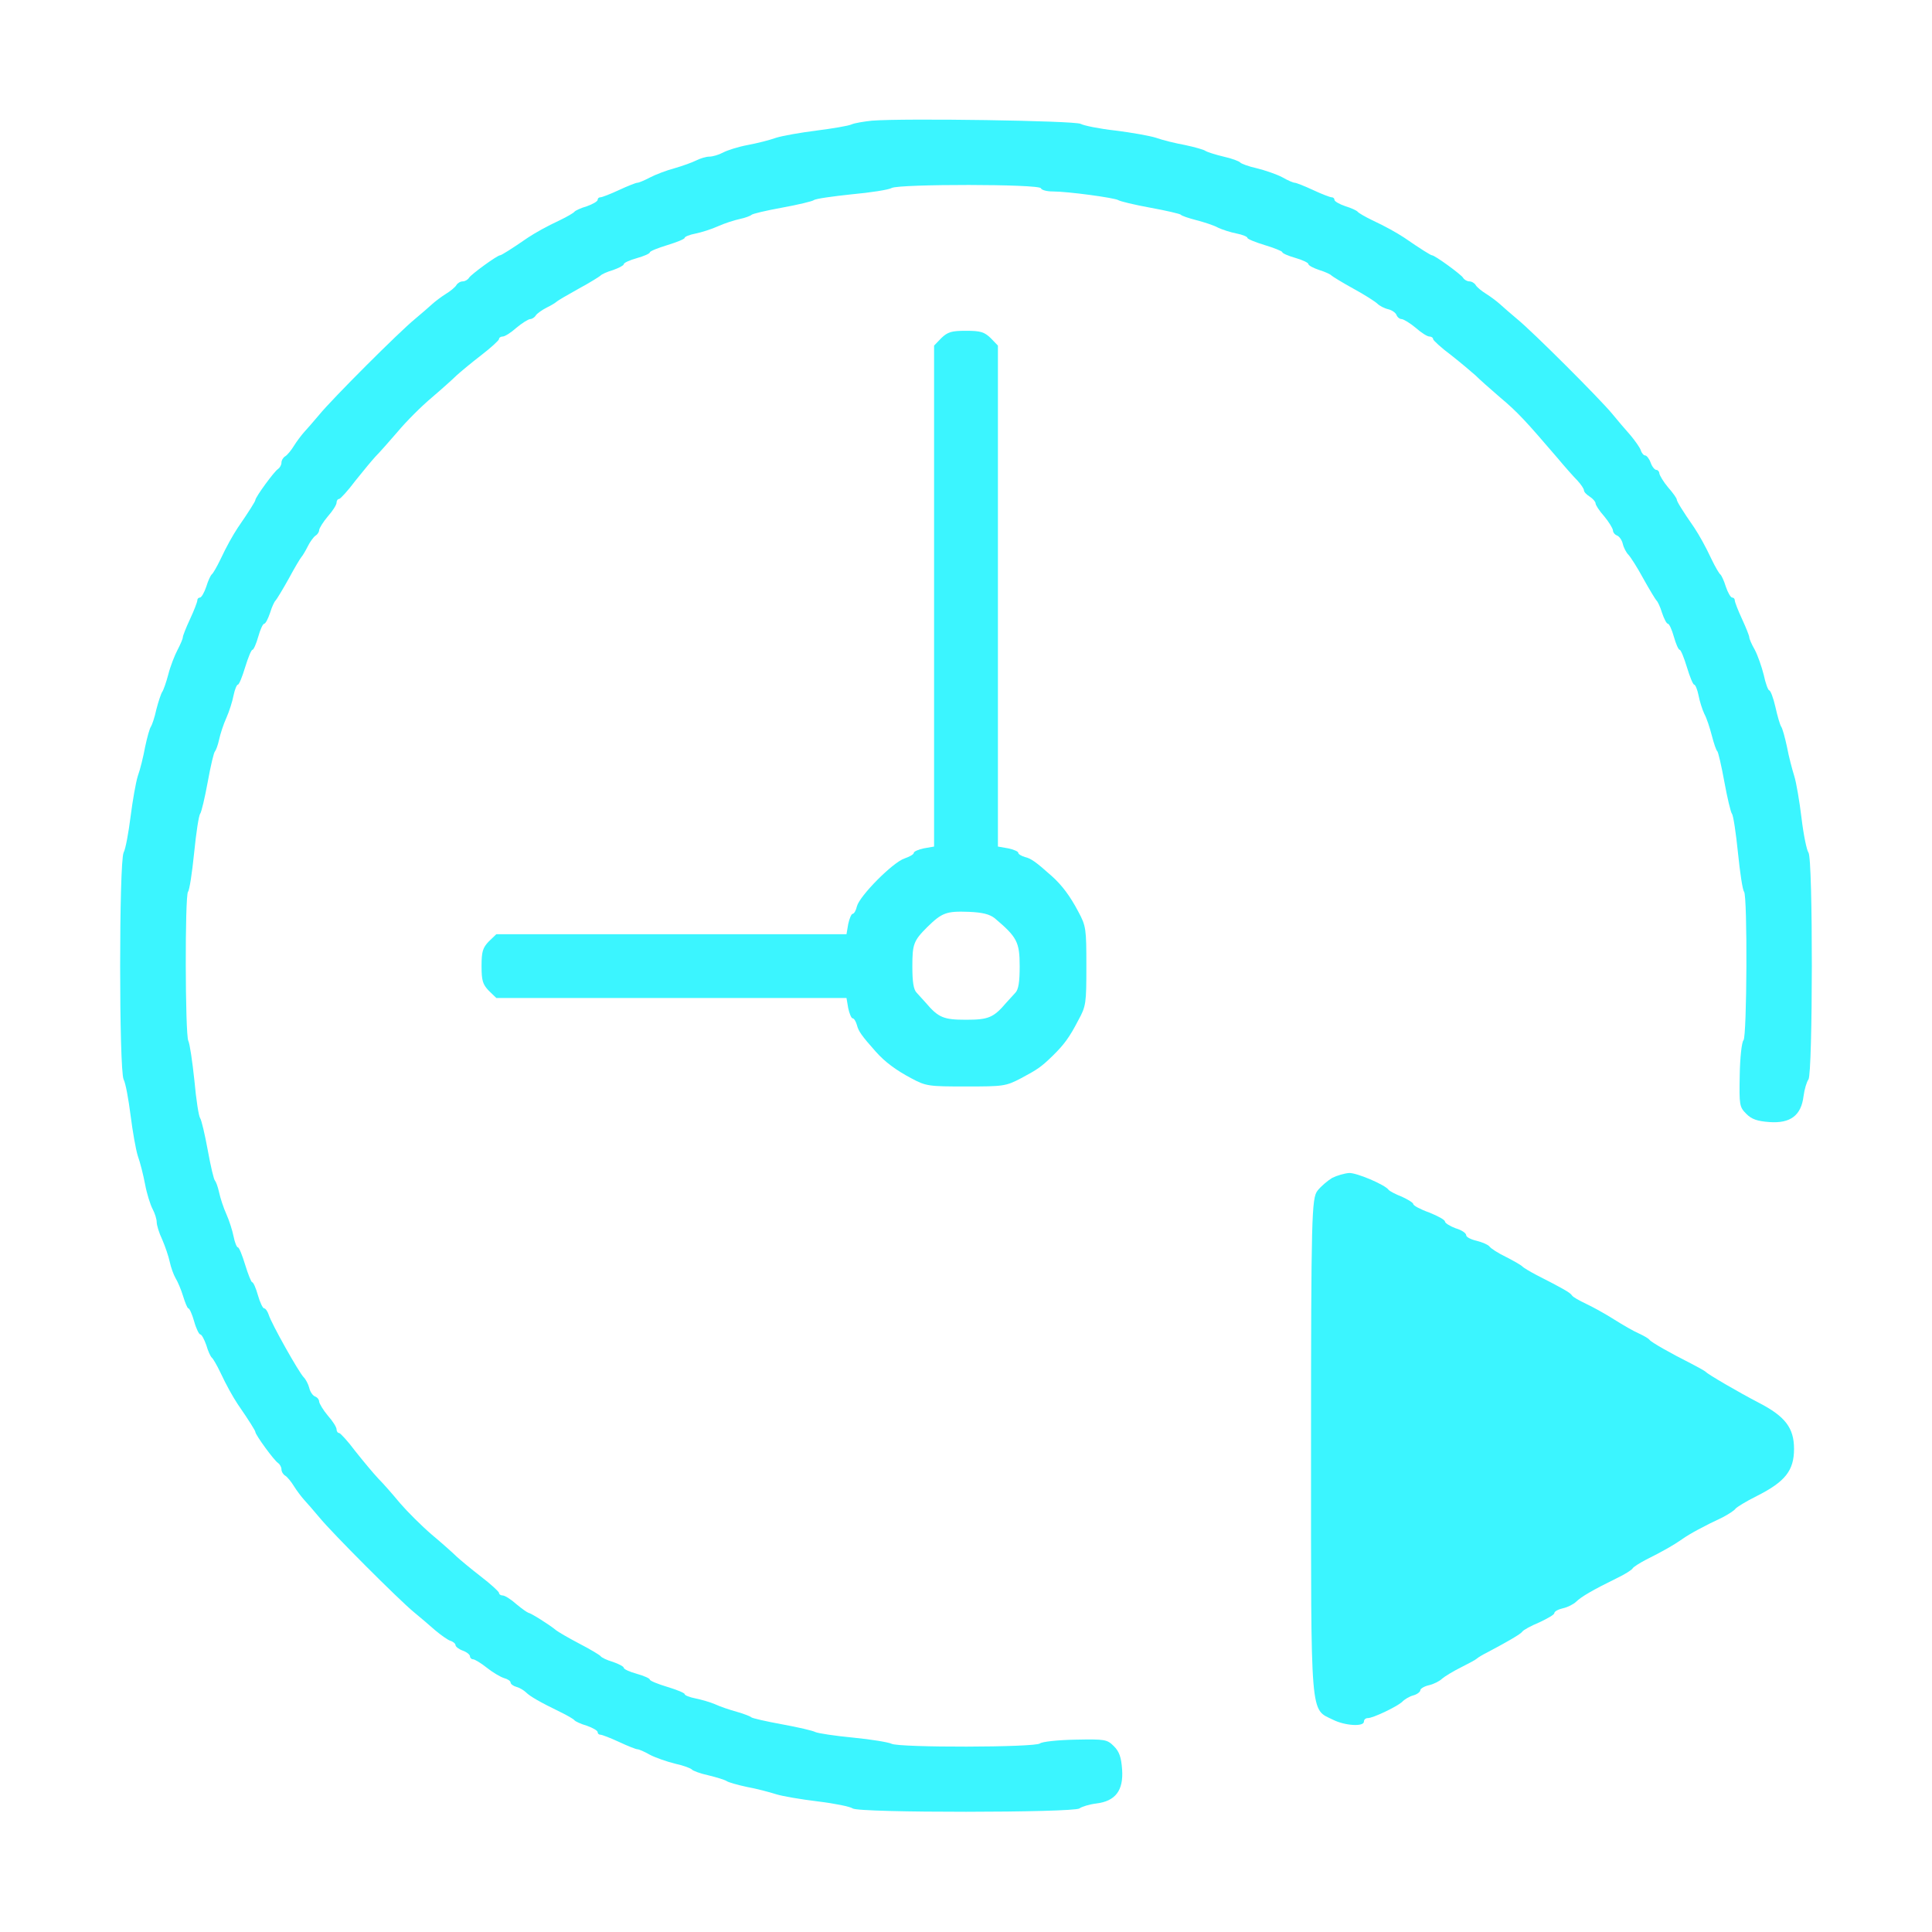
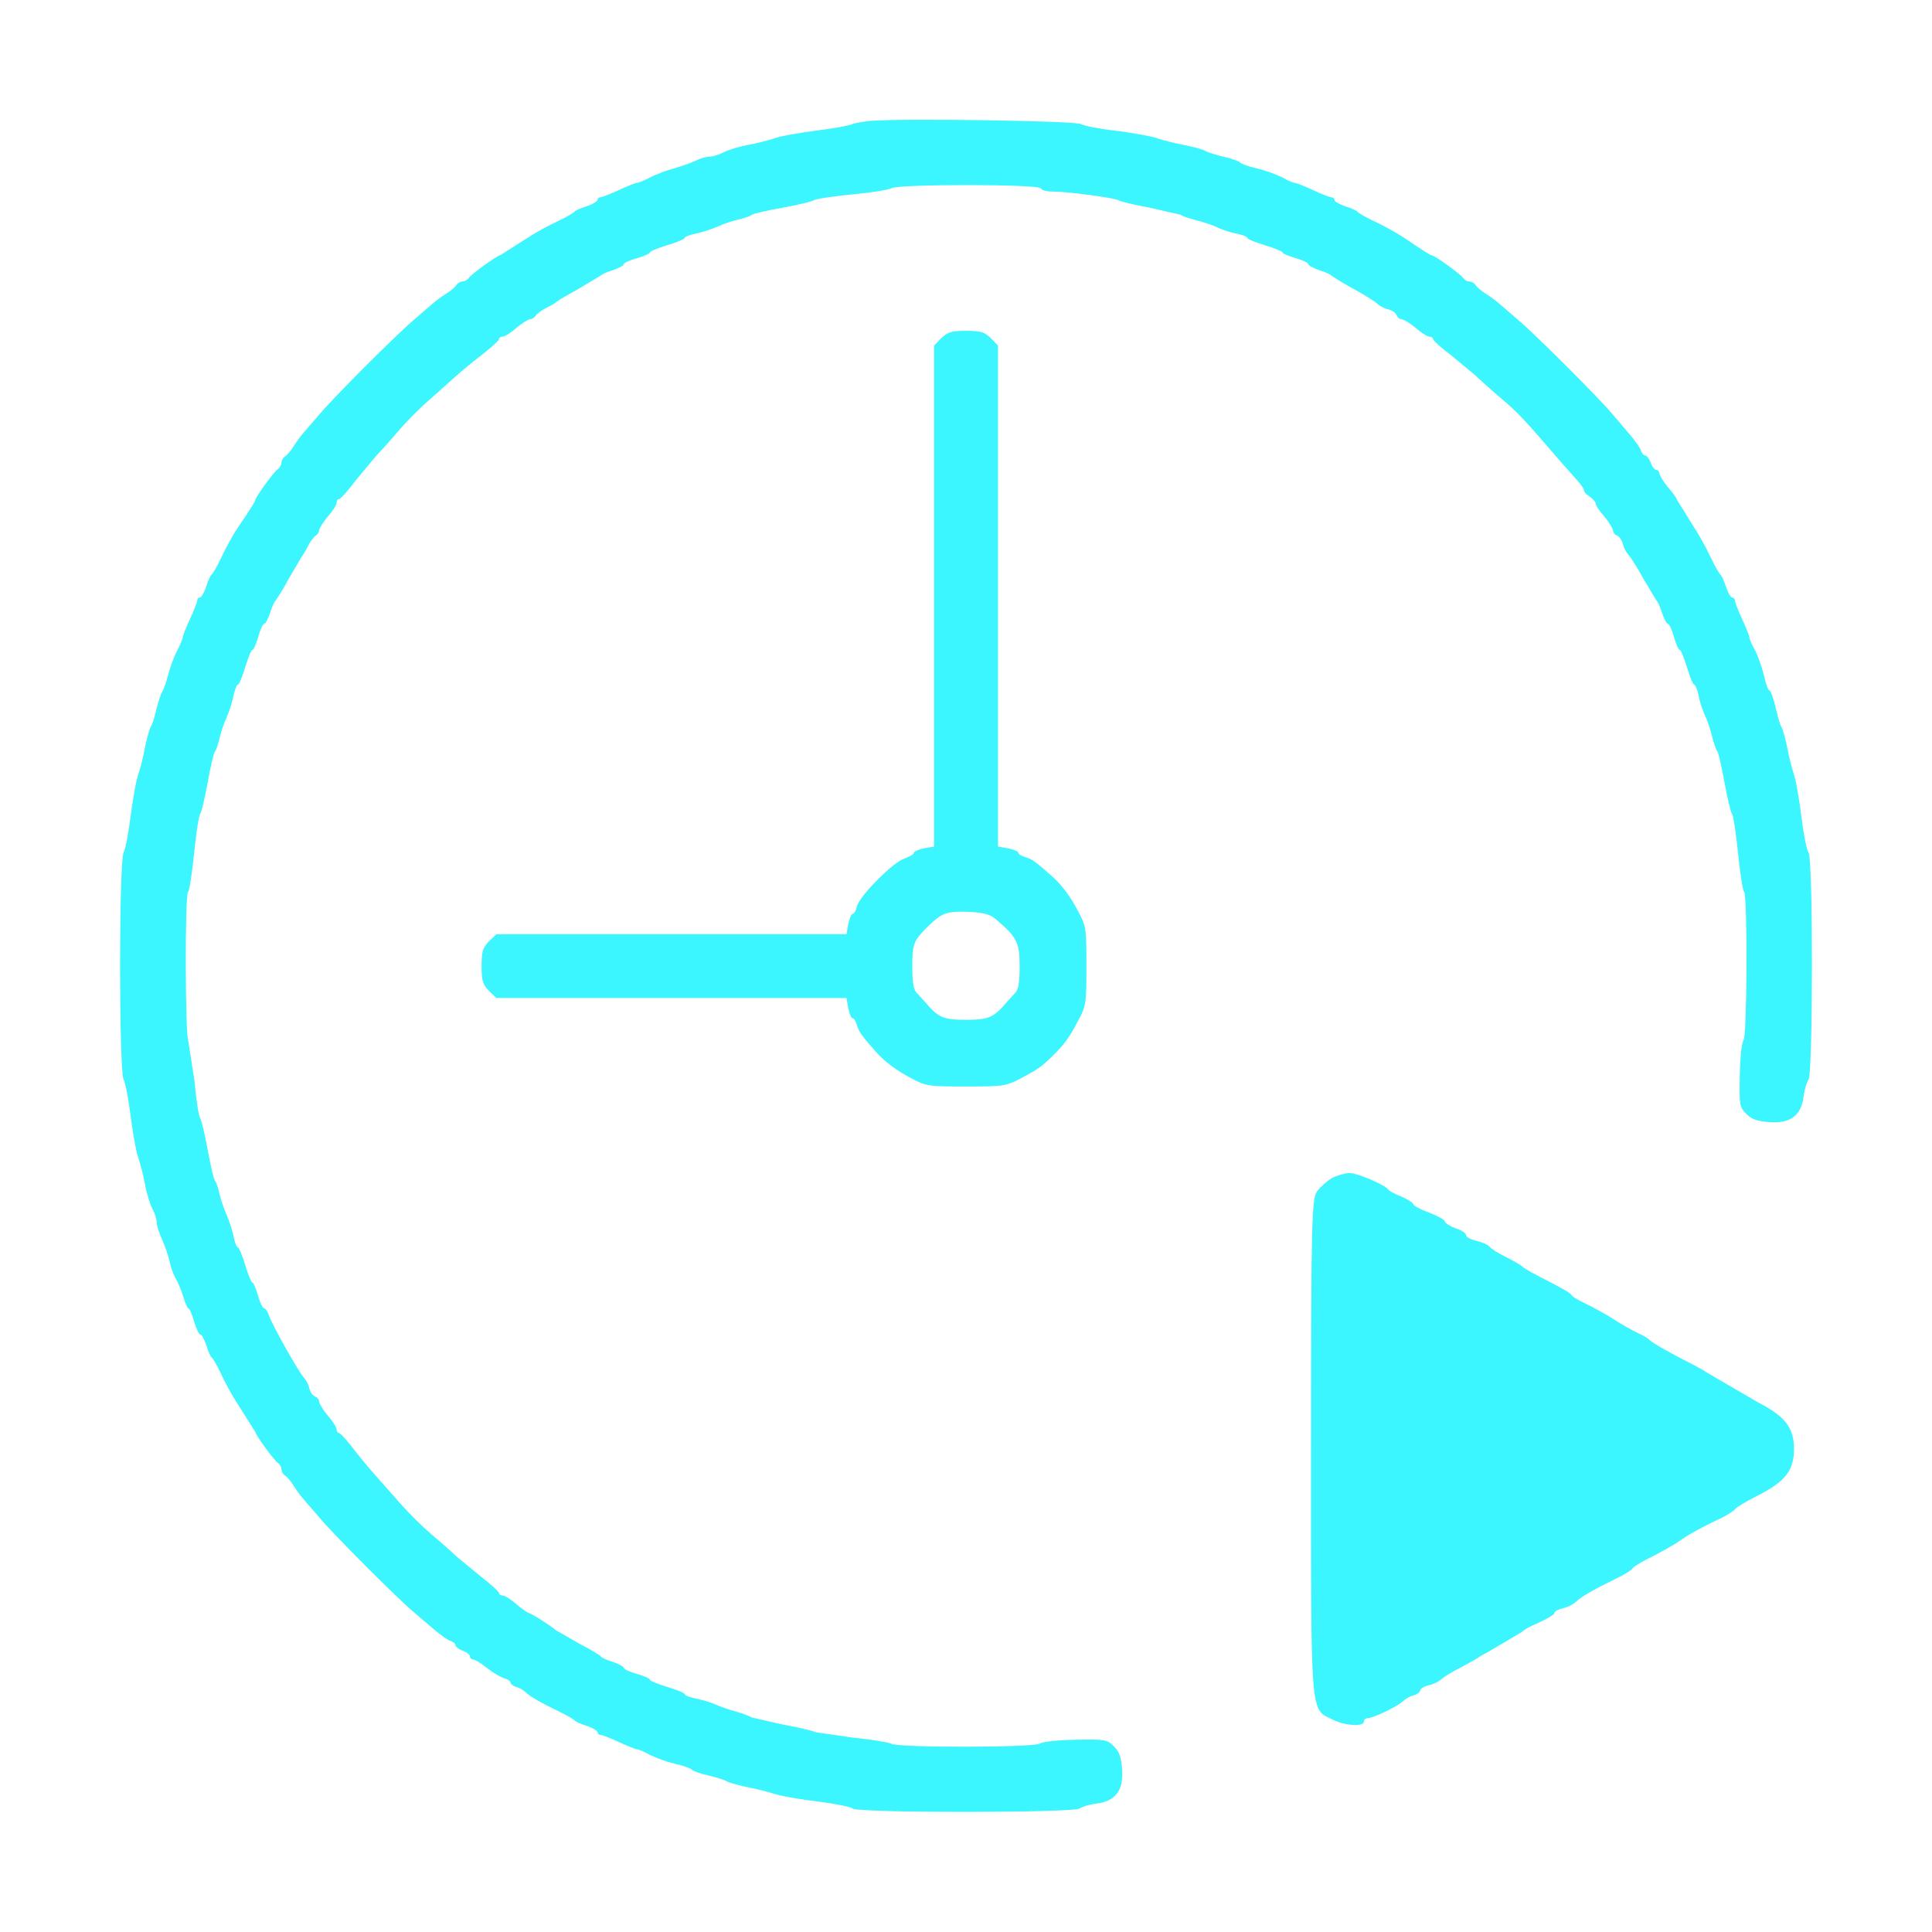
- <svg xmlns="http://www.w3.org/2000/svg" width="56" height="56" viewBox="0 0 56 56" fill="none">
-   <path d="M25.269 3.498C25.042 3.523 24.773 3.565 24.68 3.607C24.587 3.649 24.134 3.725 23.671 3.784C23.209 3.842 22.679 3.935 22.494 3.994C22.309 4.061 21.939 4.154 21.67 4.204C21.401 4.254 21.081 4.355 20.955 4.423C20.829 4.49 20.652 4.54 20.56 4.54C20.467 4.54 20.299 4.591 20.181 4.65C20.064 4.709 19.786 4.809 19.551 4.877C19.324 4.936 18.996 5.062 18.836 5.146C18.676 5.23 18.517 5.297 18.475 5.297C18.433 5.297 18.197 5.39 17.945 5.507C17.693 5.625 17.449 5.718 17.407 5.718C17.356 5.718 17.323 5.751 17.323 5.793C17.323 5.835 17.18 5.919 17.012 5.978C16.835 6.029 16.675 6.104 16.65 6.138C16.625 6.172 16.44 6.281 16.23 6.382C15.834 6.567 15.523 6.743 15.305 6.886C14.817 7.223 14.531 7.399 14.497 7.399C14.413 7.399 13.665 7.946 13.598 8.047C13.564 8.106 13.48 8.156 13.413 8.156C13.345 8.156 13.261 8.206 13.228 8.265C13.194 8.324 13.051 8.442 12.925 8.518C12.79 8.602 12.614 8.736 12.53 8.812C12.446 8.888 12.219 9.089 12.025 9.249C11.563 9.627 9.629 11.561 9.251 12.024C9.091 12.217 8.889 12.444 8.813 12.528C8.738 12.612 8.603 12.789 8.519 12.924C8.443 13.05 8.326 13.193 8.267 13.226C8.208 13.26 8.158 13.344 8.158 13.411C8.158 13.479 8.107 13.563 8.057 13.596C7.947 13.664 7.401 14.412 7.401 14.496C7.401 14.53 7.224 14.815 6.888 15.303C6.745 15.522 6.568 15.833 6.383 16.228C6.282 16.438 6.173 16.623 6.139 16.648C6.106 16.674 6.03 16.834 5.98 17.002C5.921 17.178 5.837 17.321 5.795 17.321C5.753 17.321 5.719 17.355 5.719 17.405C5.719 17.447 5.627 17.691 5.509 17.943C5.391 18.196 5.299 18.431 5.299 18.473C5.299 18.515 5.231 18.675 5.147 18.835C5.063 18.994 4.937 19.314 4.878 19.549C4.819 19.776 4.735 20.012 4.702 20.054C4.668 20.104 4.592 20.331 4.533 20.558C4.483 20.794 4.407 21.012 4.374 21.063C4.34 21.105 4.264 21.374 4.206 21.651C4.155 21.929 4.063 22.307 3.995 22.492C3.936 22.677 3.844 23.207 3.785 23.669C3.726 24.132 3.642 24.603 3.583 24.712C3.449 24.998 3.449 31.002 3.583 31.288C3.642 31.397 3.726 31.868 3.785 32.33C3.844 32.793 3.936 33.322 3.995 33.507C4.063 33.692 4.155 34.062 4.206 34.331C4.256 34.6 4.357 34.92 4.424 35.046C4.491 35.172 4.542 35.34 4.542 35.425C4.542 35.508 4.609 35.736 4.702 35.929C4.786 36.122 4.887 36.417 4.92 36.576C4.954 36.736 5.03 36.946 5.088 37.047C5.147 37.14 5.248 37.375 5.307 37.569C5.366 37.762 5.433 37.922 5.458 37.922C5.492 37.922 5.568 38.09 5.627 38.3C5.685 38.51 5.77 38.678 5.803 38.678C5.845 38.678 5.921 38.822 5.98 38.99C6.03 39.166 6.106 39.326 6.139 39.351C6.173 39.376 6.282 39.561 6.383 39.772C6.568 40.167 6.745 40.478 6.888 40.697C7.224 41.184 7.401 41.47 7.401 41.504C7.401 41.588 7.947 42.336 8.057 42.403C8.107 42.437 8.158 42.521 8.158 42.588C8.158 42.656 8.208 42.74 8.267 42.773C8.326 42.807 8.443 42.95 8.519 43.076C8.603 43.211 8.738 43.387 8.813 43.471C8.889 43.555 9.091 43.782 9.251 43.976C9.621 44.43 11.555 46.364 11.992 46.725C12.177 46.877 12.454 47.112 12.614 47.255C12.774 47.39 12.976 47.533 13.051 47.558C13.135 47.583 13.203 47.642 13.203 47.684C13.203 47.726 13.295 47.802 13.413 47.844C13.53 47.886 13.623 47.961 13.623 48.012C13.623 48.054 13.665 48.096 13.716 48.096C13.758 48.096 13.943 48.205 14.111 48.34C14.279 48.474 14.506 48.609 14.615 48.642C14.716 48.668 14.8 48.727 14.8 48.769C14.8 48.811 14.876 48.87 14.968 48.895C15.061 48.92 15.187 48.996 15.246 49.054C15.364 49.172 15.658 49.34 16.23 49.618C16.44 49.719 16.625 49.828 16.65 49.862C16.675 49.895 16.835 49.971 17.012 50.022C17.18 50.08 17.323 50.164 17.323 50.206C17.323 50.248 17.356 50.282 17.407 50.282C17.449 50.282 17.693 50.375 17.945 50.492C18.197 50.61 18.433 50.703 18.475 50.703C18.517 50.703 18.676 50.77 18.836 50.862C18.996 50.946 19.332 51.064 19.576 51.123C19.812 51.173 20.03 51.258 20.055 51.291C20.081 51.325 20.299 51.409 20.535 51.459C20.779 51.518 21.022 51.594 21.064 51.627C21.115 51.661 21.375 51.737 21.653 51.796C21.93 51.846 22.309 51.947 22.494 52.006C22.679 52.065 23.225 52.157 23.713 52.216C24.201 52.275 24.646 52.367 24.714 52.418C24.882 52.552 31.121 52.544 31.289 52.418C31.356 52.367 31.575 52.3 31.777 52.275C32.332 52.208 32.567 51.897 32.525 51.291C32.5 50.93 32.441 50.77 32.29 50.618C32.088 50.417 32.037 50.408 31.163 50.425C30.667 50.434 30.204 50.484 30.145 50.534C30.011 50.652 26.051 50.66 25.84 50.543C25.756 50.501 25.26 50.417 24.73 50.366C24.201 50.316 23.713 50.24 23.637 50.206C23.562 50.164 23.125 50.063 22.662 49.979C22.2 49.895 21.804 49.803 21.779 49.778C21.754 49.752 21.569 49.677 21.359 49.618C21.148 49.559 20.871 49.467 20.728 49.399C20.593 49.34 20.333 49.265 20.165 49.231C19.988 49.197 19.845 49.139 19.845 49.105C19.845 49.071 19.618 48.979 19.341 48.895C19.063 48.811 18.836 48.718 18.836 48.684C18.836 48.651 18.668 48.575 18.458 48.516C18.248 48.458 18.079 48.382 18.079 48.34C18.079 48.306 17.936 48.23 17.768 48.172C17.592 48.121 17.432 48.045 17.407 48.003C17.381 47.97 17.104 47.802 16.793 47.642C16.473 47.474 16.171 47.297 16.12 47.255C15.944 47.104 15.38 46.751 15.322 46.751C15.288 46.742 15.128 46.633 14.968 46.498C14.809 46.355 14.632 46.246 14.573 46.246C14.514 46.246 14.464 46.212 14.464 46.17C14.464 46.137 14.228 45.918 13.943 45.7C13.648 45.472 13.337 45.212 13.236 45.119C13.135 45.019 12.816 44.733 12.513 44.48C12.219 44.228 11.807 43.816 11.597 43.572C11.395 43.328 11.109 43 10.966 42.858C10.823 42.706 10.529 42.353 10.302 42.067C10.083 41.773 9.864 41.537 9.831 41.537C9.789 41.537 9.755 41.487 9.755 41.428C9.755 41.369 9.646 41.193 9.503 41.033C9.368 40.873 9.259 40.688 9.251 40.629C9.251 40.57 9.2 40.503 9.133 40.478C9.066 40.453 8.99 40.343 8.965 40.234C8.939 40.125 8.864 39.982 8.805 39.923C8.662 39.78 7.863 38.359 7.788 38.107C7.754 38.006 7.695 37.922 7.653 37.922C7.619 37.922 7.535 37.754 7.476 37.543C7.418 37.333 7.342 37.165 7.308 37.165C7.283 37.165 7.191 36.938 7.106 36.66C7.022 36.383 6.93 36.156 6.896 36.156C6.863 36.156 6.804 36.013 6.77 35.837C6.736 35.668 6.644 35.374 6.56 35.189C6.476 35.004 6.383 34.718 6.35 34.558C6.316 34.399 6.257 34.247 6.232 34.222C6.198 34.197 6.106 33.802 6.022 33.339C5.938 32.877 5.837 32.456 5.803 32.414C5.761 32.364 5.685 31.876 5.635 31.321C5.576 30.766 5.5 30.245 5.458 30.169C5.366 29.984 5.357 25.957 5.45 25.847C5.492 25.805 5.568 25.301 5.627 24.721C5.685 24.14 5.761 23.636 5.803 23.585C5.837 23.543 5.938 23.123 6.022 22.66C6.106 22.198 6.198 21.803 6.232 21.778C6.257 21.752 6.316 21.601 6.35 21.441C6.383 21.282 6.476 20.996 6.56 20.811C6.644 20.626 6.736 20.331 6.77 20.155C6.804 19.987 6.863 19.844 6.896 19.844C6.93 19.844 7.022 19.617 7.106 19.339C7.191 19.062 7.283 18.835 7.317 18.835C7.35 18.835 7.426 18.666 7.485 18.456C7.544 18.246 7.619 18.078 7.661 18.078C7.695 18.078 7.771 17.935 7.83 17.758C7.88 17.59 7.956 17.43 7.989 17.405C8.015 17.38 8.191 17.094 8.368 16.775C8.544 16.447 8.712 16.169 8.738 16.144C8.763 16.119 8.847 15.984 8.914 15.85C8.982 15.707 9.091 15.564 9.141 15.53C9.2 15.496 9.251 15.421 9.251 15.362C9.259 15.303 9.368 15.127 9.503 14.967C9.646 14.807 9.755 14.63 9.755 14.572C9.755 14.513 9.789 14.462 9.831 14.462C9.864 14.462 10.083 14.227 10.302 13.933C10.529 13.647 10.789 13.336 10.882 13.235C10.983 13.134 11.269 12.814 11.521 12.52C11.773 12.217 12.219 11.772 12.521 11.519C12.816 11.267 13.135 10.981 13.236 10.88C13.337 10.788 13.648 10.527 13.943 10.3C14.228 10.082 14.464 9.863 14.464 9.829C14.464 9.787 14.514 9.754 14.573 9.754C14.632 9.754 14.809 9.644 14.968 9.501C15.128 9.367 15.305 9.257 15.364 9.249C15.422 9.249 15.498 9.199 15.532 9.14C15.565 9.089 15.717 8.98 15.851 8.913C15.994 8.845 16.12 8.761 16.145 8.736C16.171 8.711 16.457 8.543 16.776 8.366C17.104 8.19 17.381 8.013 17.407 7.988C17.432 7.954 17.592 7.879 17.768 7.828C17.936 7.769 18.079 7.694 18.079 7.66C18.079 7.618 18.248 7.542 18.458 7.483C18.668 7.424 18.836 7.349 18.836 7.315C18.836 7.282 19.063 7.189 19.341 7.105C19.618 7.021 19.845 6.928 19.845 6.895C19.845 6.861 19.988 6.802 20.165 6.769C20.333 6.735 20.627 6.642 20.812 6.558C20.997 6.474 21.283 6.382 21.443 6.348C21.602 6.315 21.754 6.256 21.779 6.23C21.804 6.197 22.2 6.104 22.662 6.02C23.125 5.936 23.545 5.835 23.587 5.802C23.637 5.76 24.125 5.692 24.68 5.633C25.235 5.583 25.765 5.499 25.849 5.448C26.076 5.331 30.129 5.331 30.171 5.457C30.188 5.507 30.339 5.549 30.507 5.549C30.953 5.549 32.315 5.734 32.416 5.802C32.466 5.835 32.878 5.936 33.341 6.02C33.803 6.104 34.198 6.197 34.224 6.222C34.249 6.256 34.451 6.323 34.678 6.382C34.905 6.441 35.191 6.533 35.308 6.6C35.434 6.659 35.67 6.735 35.846 6.769C36.015 6.802 36.157 6.861 36.157 6.895C36.157 6.928 36.385 7.021 36.662 7.105C36.94 7.189 37.166 7.282 37.166 7.307C37.166 7.34 37.335 7.416 37.545 7.475C37.755 7.534 37.923 7.618 37.923 7.651C37.923 7.694 38.066 7.769 38.243 7.828C38.411 7.879 38.571 7.954 38.596 7.988C38.621 8.013 38.907 8.19 39.227 8.366C39.554 8.543 39.866 8.745 39.925 8.803C39.983 8.862 40.126 8.938 40.236 8.963C40.345 8.988 40.454 9.064 40.479 9.131C40.505 9.199 40.572 9.249 40.631 9.249C40.69 9.257 40.875 9.367 41.034 9.501C41.194 9.644 41.371 9.754 41.43 9.754C41.488 9.754 41.539 9.787 41.539 9.829C41.539 9.863 41.774 10.082 42.069 10.3C42.355 10.527 42.666 10.788 42.767 10.88C42.867 10.981 43.187 11.267 43.481 11.519C43.994 11.948 44.23 12.209 45.146 13.277C45.356 13.529 45.617 13.823 45.726 13.933C45.827 14.042 45.911 14.168 45.911 14.21C45.911 14.261 45.987 14.336 46.079 14.395C46.172 14.454 46.248 14.546 46.248 14.588C46.248 14.639 46.357 14.807 46.5 14.967C46.634 15.127 46.744 15.312 46.752 15.37C46.752 15.429 46.803 15.496 46.87 15.522C46.937 15.547 47.013 15.656 47.038 15.766C47.063 15.875 47.139 16.018 47.198 16.077C47.257 16.136 47.458 16.447 47.635 16.775C47.812 17.094 47.988 17.38 48.013 17.405C48.047 17.43 48.123 17.59 48.173 17.758C48.232 17.935 48.308 18.078 48.341 18.078C48.383 18.078 48.459 18.246 48.518 18.456C48.577 18.666 48.652 18.835 48.686 18.835C48.72 18.835 48.812 19.062 48.896 19.339C48.98 19.617 49.073 19.844 49.106 19.844C49.14 19.844 49.199 19.987 49.233 20.155C49.266 20.331 49.342 20.567 49.401 20.693C49.468 20.811 49.56 21.096 49.619 21.324C49.678 21.551 49.745 21.752 49.779 21.778C49.804 21.803 49.897 22.198 49.981 22.66C50.065 23.123 50.166 23.543 50.2 23.585C50.242 23.636 50.317 24.14 50.376 24.721C50.435 25.301 50.511 25.805 50.553 25.847C50.654 25.973 50.637 30.052 50.536 30.152C50.485 30.203 50.435 30.657 50.427 31.161C50.41 32.036 50.418 32.086 50.62 32.288C50.771 32.44 50.931 32.498 51.293 32.524C51.898 32.566 52.209 32.33 52.276 31.775C52.302 31.573 52.369 31.355 52.419 31.288C52.545 31.119 52.554 24.88 52.419 24.712C52.369 24.645 52.276 24.199 52.218 23.712C52.159 23.224 52.066 22.677 52.007 22.492C51.949 22.307 51.848 21.929 51.797 21.651C51.738 21.374 51.663 21.105 51.629 21.063C51.595 21.012 51.52 20.76 51.461 20.491C51.402 20.23 51.318 20.012 51.284 20.012C51.251 20.012 51.175 19.81 51.124 19.566C51.066 19.331 50.948 18.994 50.864 18.835C50.771 18.675 50.704 18.515 50.704 18.473C50.704 18.431 50.611 18.196 50.494 17.943C50.376 17.691 50.284 17.447 50.284 17.405C50.284 17.355 50.25 17.321 50.208 17.321C50.166 17.321 50.082 17.178 50.023 17.002C49.972 16.834 49.897 16.674 49.863 16.648C49.83 16.623 49.72 16.438 49.619 16.228C49.434 15.833 49.258 15.522 49.115 15.303C48.753 14.782 48.602 14.53 48.602 14.479C48.602 14.445 48.493 14.286 48.35 14.126C48.215 13.966 48.106 13.781 48.097 13.722C48.097 13.672 48.055 13.621 48.013 13.621C47.963 13.621 47.887 13.529 47.845 13.411C47.803 13.293 47.727 13.201 47.685 13.201C47.643 13.201 47.584 13.134 47.559 13.05C47.534 12.974 47.391 12.772 47.257 12.612C47.114 12.453 46.878 12.175 46.727 11.99C46.365 11.553 44.431 9.619 43.977 9.249C43.784 9.089 43.557 8.888 43.473 8.812C43.389 8.736 43.212 8.602 43.078 8.518C42.952 8.442 42.809 8.324 42.775 8.265C42.741 8.206 42.657 8.156 42.59 8.156C42.523 8.156 42.439 8.106 42.405 8.047C42.338 7.946 41.589 7.399 41.505 7.399C41.472 7.399 41.186 7.223 40.698 6.886C40.479 6.743 40.168 6.567 39.773 6.382C39.563 6.281 39.378 6.172 39.353 6.138C39.328 6.104 39.168 6.029 38.999 5.978C38.823 5.919 38.68 5.835 38.68 5.793C38.68 5.751 38.646 5.718 38.596 5.718C38.554 5.718 38.31 5.625 38.058 5.507C37.806 5.39 37.57 5.297 37.528 5.297C37.486 5.297 37.326 5.23 37.166 5.137C37.007 5.053 36.67 4.936 36.427 4.877C36.191 4.826 35.972 4.742 35.947 4.709C35.922 4.675 35.703 4.591 35.468 4.54C35.224 4.482 34.989 4.406 34.938 4.372C34.896 4.339 34.627 4.263 34.35 4.204C34.072 4.154 33.694 4.061 33.509 3.994C33.324 3.935 32.794 3.842 32.332 3.784C31.869 3.733 31.415 3.641 31.323 3.59C31.154 3.498 26.219 3.422 25.269 3.498Z" fill="#3BF5FF" />
-   <path d="M27.285 9.799L27.075 10.017V17.274V24.538L26.781 24.589C26.621 24.622 26.486 24.681 26.486 24.723C26.486 24.765 26.36 24.833 26.218 24.883C25.881 24.992 24.914 25.968 24.838 26.271C24.813 26.388 24.754 26.489 24.712 26.489C24.679 26.489 24.62 26.624 24.586 26.784L24.536 27.078H19.457H14.387L14.168 27.288C13.992 27.473 13.958 27.582 13.958 28.003C13.958 28.423 13.992 28.532 14.168 28.717L14.387 28.928H19.457H24.536L24.586 29.222C24.62 29.382 24.679 29.516 24.712 29.516C24.754 29.516 24.805 29.6 24.838 29.71C24.881 29.886 24.973 30.021 25.385 30.483C25.654 30.786 25.974 31.021 26.419 31.257C26.84 31.484 26.924 31.492 28 31.492C29.085 31.492 29.152 31.484 29.589 31.257C30.077 30.996 30.178 30.929 30.514 30.601C30.842 30.281 31.002 30.063 31.254 29.575C31.481 29.163 31.489 29.079 31.489 28.003C31.489 26.926 31.481 26.842 31.254 26.422C31.019 25.976 30.783 25.657 30.48 25.388C30.018 24.976 29.884 24.883 29.707 24.841C29.598 24.808 29.514 24.757 29.514 24.715C29.514 24.681 29.379 24.622 29.219 24.589L28.925 24.538V17.274V10.017L28.715 9.799C28.53 9.622 28.421 9.588 28 9.588C27.58 9.588 27.47 9.622 27.285 9.799ZM28.832 26.615C29.48 27.162 29.556 27.305 29.556 28.011C29.556 28.457 29.522 28.684 29.43 28.776C29.362 28.852 29.244 28.978 29.169 29.062C28.799 29.499 28.648 29.558 28 29.558C27.353 29.558 27.201 29.499 26.831 29.062C26.756 28.978 26.638 28.852 26.571 28.776C26.478 28.684 26.445 28.457 26.445 28.011C26.445 27.372 26.478 27.271 26.873 26.876C27.302 26.456 27.428 26.405 28.084 26.43C28.479 26.447 28.681 26.498 28.832 26.615Z" fill="#3BF5FF" />
-   <path d="M38.614 34.142C38.481 34.223 38.287 34.385 38.185 34.517C38.022 34.74 38.001 35.216 38.001 41.976C38.001 49.942 37.971 49.517 38.645 49.851C38.992 50.023 39.534 50.054 39.534 49.902C39.534 49.841 39.585 49.8 39.646 49.8C39.8 49.8 40.474 49.476 40.638 49.334C40.699 49.263 40.852 49.172 40.965 49.142C41.077 49.111 41.169 49.04 41.169 48.99C41.169 48.949 41.281 48.878 41.414 48.848C41.557 48.817 41.731 48.726 41.803 48.655C41.874 48.594 42.119 48.442 42.344 48.331C42.569 48.219 42.773 48.108 42.804 48.078C42.835 48.047 42.968 47.966 43.111 47.895C43.703 47.581 44.071 47.368 44.122 47.297C44.153 47.246 44.378 47.125 44.623 47.023C44.858 46.912 45.052 46.801 45.052 46.76C45.052 46.709 45.165 46.648 45.297 46.618C45.441 46.588 45.614 46.496 45.686 46.426C45.829 46.284 46.176 46.081 46.861 45.746C47.096 45.635 47.3 45.503 47.321 45.463C47.341 45.422 47.515 45.311 47.709 45.209C48.2 44.966 48.547 44.764 48.762 44.611C48.956 44.469 49.426 44.216 49.927 43.983C50.1 43.892 50.274 43.78 50.305 43.73C50.335 43.689 50.611 43.517 50.918 43.365C51.745 42.949 52.001 42.625 52.001 41.997C52.001 41.389 51.745 41.054 50.979 40.659C50.376 40.345 49.508 39.838 49.446 39.767C49.416 39.737 49.232 39.635 49.038 39.534C48.414 39.22 47.862 38.906 47.811 38.835C47.781 38.794 47.638 38.713 47.505 38.652C47.362 38.591 47.045 38.409 46.789 38.247C46.534 38.085 46.166 37.882 45.972 37.791C45.778 37.699 45.594 37.598 45.563 37.547C45.512 37.466 45.297 37.345 44.541 36.96C44.347 36.858 44.163 36.747 44.133 36.716C44.102 36.676 43.887 36.554 43.652 36.433C43.417 36.321 43.203 36.179 43.172 36.129C43.131 36.078 42.968 36.007 42.804 35.966C42.63 35.926 42.498 35.855 42.498 35.804C42.498 35.743 42.365 35.652 42.191 35.602C42.027 35.541 41.884 35.45 41.884 35.409C41.884 35.358 41.68 35.247 41.425 35.145C41.169 35.054 40.965 34.943 40.965 34.902C40.965 34.862 40.811 34.77 40.638 34.689C40.454 34.618 40.28 34.527 40.249 34.487C40.137 34.335 39.319 33.99 39.105 34C38.972 34.01 38.757 34.071 38.614 34.142Z" fill="#3BF5FF" />
+ <svg xmlns="http://www.w3.org/2000/svg" width="56" height="56" fill="#3bf5ff">
+   <path d="M25.269 3.498c-.227.025-.496.067-.589.109s-.546.118-1.009.177-.992.151-1.177.21c-.185.067-.555.16-.824.21s-.589.151-.715.219-.303.118-.395.118a1.04 1.04 0 0 0-.378.109c-.117.059-.395.16-.631.227-.227.059-.555.185-.715.269s-.32.151-.362.151-.277.092-.53.21-.496.21-.538.21c-.05 0-.084.034-.084.076s-.143.126-.311.185c-.177.05-.336.126-.362.16s-.21.143-.42.244c-.395.185-.706.362-.925.505l-.807.513c-.084 0-.832.547-.9.647a.24.24 0 0 1-.185.109.24.24 0 0 0-.185.109c-.034.059-.177.177-.303.252-.135.084-.311.219-.395.294l-.505.437c-.462.378-2.396 2.312-2.775 2.775l-.437.505c-.076.084-.21.261-.294.395-.076.126-.193.269-.252.303a.24.24 0 0 0-.109.185c0 .067-.05.151-.101.185-.109.067-.656.816-.656.9 0 .034-.177.319-.513.807-.143.219-.32.53-.505.925-.101.21-.21.395-.244.42s-.109.185-.16.353c-.059.177-.143.32-.185.32s-.076.034-.076.084c0 .042-.092.286-.21.538s-.21.488-.21.53-.067.202-.151.362a3.86 3.86 0 0 0-.269.715c-.059.227-.143.462-.177.505-.034.05-.109.277-.168.505-.05.235-.126.454-.16.505-.034.042-.109.311-.168.589a6.43 6.43 0 0 1-.21.841c-.059.185-.151.715-.21 1.177s-.143.933-.202 1.043c-.135.286-.135 6.29 0 6.575.059.109.143.58.202 1.043s.151.992.21 1.177a6.48 6.48 0 0 1 .21.824c.05.269.151.589.219.715s.118.294.118.378.067.311.16.505a4.2 4.2 0 0 1 .219.647 1.92 1.92 0 0 0 .168.471c.059.093.16.328.219.521s.126.353.151.353c.034 0 .109.168.168.378s.143.378.177.378c.042 0 .118.143.177.311.05.177.126.336.16.362s.143.21.244.42a7.65 7.65 0 0 0 .505.925l.513.807c0 .084.547.832.656.9a.26.26 0 0 1 .101.185.24.24 0 0 0 .109.185c.059.034.177.177.252.303.084.135.219.311.294.395l.437.505c.37.454 2.304 2.388 2.741 2.75l.622.53c.16.135.361.278.437.303.084.025.151.084.151.126s.092.118.21.16.21.118.21.168c0 .042.042.084.093.084.042 0 .227.109.395.244s.395.269.505.303c.101.025.185.084.185.126s.076.101.168.126.219.101.277.16c.118.118.412.286.984.563.21.101.395.21.42.244s.185.109.362.16c.168.059.311.143.311.185s.034.076.084.076c.042 0 .286.093.538.21s.488.21.53.21.202.067.362.16a3.96 3.96 0 0 0 .74.261c.235.05.454.135.479.168s.244.118.479.168c.244.059.488.135.53.168.05.034.311.109.589.168a8.17 8.17 0 0 1 .841.21c.185.059.732.151 1.219.21s.933.151 1.001.202c.168.134 6.407.126 6.575 0 .067-.05.286-.118.488-.143.555-.067.79-.378.748-.984-.025-.361-.084-.521-.236-.673-.202-.202-.252-.21-1.127-.193-.496.008-.959.059-1.017.109-.135.118-4.095.126-4.305.008-.084-.042-.58-.126-1.11-.177l-1.093-.16c-.076-.042-.513-.143-.975-.227l-.883-.202c-.025-.025-.21-.101-.42-.16s-.488-.151-.631-.219c-.135-.059-.395-.135-.563-.168-.177-.034-.32-.093-.32-.126s-.227-.126-.505-.21-.504-.176-.504-.21-.168-.109-.378-.168-.378-.135-.378-.177c0-.034-.143-.109-.311-.168-.177-.05-.336-.126-.362-.168-.025-.034-.303-.202-.614-.361l-.673-.387c-.177-.151-.74-.505-.799-.505-.034-.008-.193-.118-.353-.252-.16-.143-.336-.252-.395-.252s-.109-.034-.109-.076c0-.034-.235-.252-.521-.471l-.706-.58c-.101-.101-.42-.387-.723-.639a10.42 10.42 0 0 1-.917-.908l-.631-.715a15.89 15.89 0 0 1-.664-.79c-.219-.294-.437-.53-.471-.53-.042 0-.076-.05-.076-.109s-.109-.236-.252-.395c-.135-.16-.244-.345-.252-.404 0-.059-.05-.126-.118-.151s-.143-.134-.168-.244a.77.77 0 0 0-.16-.311c-.143-.143-.942-1.564-1.017-1.816-.034-.101-.093-.185-.135-.185-.034 0-.118-.168-.177-.378s-.135-.378-.168-.378c-.025 0-.118-.227-.202-.505s-.177-.505-.21-.505-.092-.143-.126-.319c-.034-.168-.126-.462-.21-.648a3.67 3.67 0 0 1-.21-.631c-.033-.16-.092-.311-.118-.336-.034-.025-.126-.42-.21-.883s-.185-.883-.219-.925c-.042-.05-.118-.538-.168-1.093l-.177-1.152c-.092-.185-.101-4.213-.008-4.322.042-.042.118-.547.177-1.127s.135-1.085.177-1.135c.034-.042.135-.462.219-.925s.177-.858.21-.883c.025-.025.084-.177.118-.336a3.76 3.76 0 0 1 .21-.631 3.48 3.48 0 0 0 .21-.656c.034-.168.092-.311.126-.311s.126-.227.21-.504.177-.505.21-.505.109-.168.168-.378.135-.378.177-.378c.034 0 .109-.143.168-.319.05-.168.126-.328.16-.353a7.25 7.25 0 0 0 .378-.631l.37-.631a1.9 1.9 0 0 0 .177-.294c.067-.143.177-.286.227-.319.059-.034.109-.109.109-.168.008-.059.118-.235.252-.395.143-.16.252-.336.252-.395s.034-.109.076-.109c.034 0 .252-.235.471-.53l.58-.698a18.46 18.46 0 0 0 .639-.715 9.36 9.36 0 0 1 1.001-1.001l.715-.639c.101-.092.412-.353.706-.58.286-.219.521-.437.521-.471 0-.042.05-.076.109-.076s.235-.109.395-.252c.16-.135.336-.244.395-.252.059 0 .134-.05.168-.109.034-.05.185-.16.319-.227.143-.067.269-.151.294-.177s.311-.193.631-.37l.631-.378c.025-.034.185-.109.362-.16.168-.059.311-.135.311-.168 0-.042.168-.118.378-.177s.378-.135.378-.168.227-.126.504-.21.505-.177.505-.21.143-.093.32-.126c.168-.034.462-.126.648-.21a3.69 3.69 0 0 1 .631-.21c.16-.034.311-.092.336-.118.025-.034.42-.126.883-.21s.883-.185.925-.219c.05-.042.538-.109 1.093-.168.555-.05 1.085-.135 1.169-.185.227-.118 4.28-.118 4.322.008.017.05.168.092.336.092.446 0 1.808.185 1.909.252.05.034.462.135.925.219l.883.202c.025.034.227.101.454.16s.513.151.631.219a2.71 2.71 0 0 0 .538.168c.168.034.311.093.311.126s.227.126.505.21.505.177.505.202c0 .034.168.109.378.168s.378.143.378.177c0 .042.143.118.32.177.168.05.328.126.353.16a7.4 7.4 0 0 0 .631.378c.328.177.639.378.698.437s.202.135.311.16.219.101.244.168.093.118.151.118c.059.008.244.118.404.252.16.143.336.252.395.252s.109.034.109.076c0 .034.235.252.53.471l.698.58c.101.101.42.387.715.639.513.429.748.689 1.665 1.757l.58.656c.101.109.185.235.185.277 0 .05.076.126.168.185s.168.151.168.193c0 .05.109.219.252.378.135.16.244.345.252.404 0 .059.05.126.118.151s.143.134.168.244a.77.77 0 0 0 .16.311c.059.059.261.37.437.698l.378.631c.034.025.109.185.16.353.059.177.135.319.168.319.042 0 .118.168.177.378s.135.378.168.378.126.227.21.505.177.504.21.504.093.143.126.311a2.71 2.71 0 0 0 .168.538 3.4 3.4 0 0 1 .219.631c.059.227.126.429.16.454.025.025.118.42.202.883s.185.883.219.925c.042.05.118.555.177 1.135s.134 1.085.177 1.127c.101.126.084 4.204-.017 4.305-.05.05-.101.505-.109 1.009-.017.874-.008.925.193 1.127.151.151.311.21.673.236.605.042.916-.193.984-.748.025-.202.092-.42.143-.488.126-.168.134-6.407 0-6.575-.051-.067-.143-.513-.202-1.001s-.151-1.034-.21-1.219a8.17 8.17 0 0 1-.21-.841c-.059-.277-.135-.547-.168-.589-.034-.05-.109-.303-.168-.572-.059-.261-.143-.479-.177-.479s-.109-.202-.16-.446c-.059-.235-.177-.572-.261-.731-.093-.16-.16-.32-.16-.362s-.093-.277-.21-.53-.21-.496-.21-.538c0-.05-.034-.084-.076-.084s-.126-.143-.185-.32c-.051-.168-.126-.328-.16-.353s-.143-.21-.244-.42c-.185-.395-.362-.706-.505-.925l-.513-.824c0-.034-.109-.193-.252-.353-.135-.16-.244-.345-.252-.404 0-.05-.042-.101-.084-.101-.05 0-.126-.092-.168-.21s-.118-.21-.16-.21-.101-.067-.126-.151c-.025-.076-.168-.277-.303-.437l-.53-.622c-.362-.437-2.296-2.371-2.75-2.741l-.505-.437c-.084-.076-.261-.21-.395-.294-.126-.076-.269-.193-.303-.252a.24.24 0 0 0-.185-.109.24.24 0 0 1-.185-.109c-.067-.101-.816-.647-.9-.647-.034 0-.32-.177-.807-.513a7.65 7.65 0 0 0-.925-.505c-.21-.101-.395-.21-.42-.244s-.185-.109-.353-.16c-.176-.059-.319-.143-.319-.185s-.034-.076-.084-.076c-.042 0-.286-.092-.538-.21s-.488-.21-.53-.21-.202-.067-.362-.16a3.96 3.96 0 0 0-.74-.261c-.236-.05-.454-.135-.479-.168s-.244-.118-.479-.168c-.244-.059-.479-.135-.53-.168-.042-.034-.311-.109-.589-.168a6.43 6.43 0 0 1-.841-.21c-.185-.059-.715-.151-1.177-.21-.462-.05-.916-.143-1.009-.193-.168-.093-5.104-.168-6.054-.093zm2.016 6.301l-.21.219v7.256 7.265l-.294.05c-.16.034-.294.093-.294.135s-.126.109-.269.16c-.336.109-1.303 1.085-1.379 1.387-.025.118-.084.219-.126.219-.034 0-.092.134-.126.294l-.05.294h-5.079-5.07l-.219.21c-.177.185-.21.294-.21.715s.034.53.21.715l.219.21h5.07 5.079l.05.294c.034.16.092.294.126.294.042 0 .093.084.126.193.042.177.134.311.547.774.269.303.589.538 1.034.774.42.227.505.235 1.581.235 1.085 0 1.152-.008 1.589-.235.488-.261.589-.328.925-.656.328-.319.488-.538.74-1.026.227-.412.235-.496.235-1.572s-.008-1.16-.235-1.581c-.235-.446-.471-.765-.774-1.034-.462-.412-.597-.505-.773-.547-.109-.034-.193-.084-.193-.126 0-.034-.135-.093-.294-.126l-.294-.05v-7.265-7.256l-.21-.219c-.185-.177-.294-.21-.715-.21s-.53.034-.715.21zm1.547 16.817c.647.547.723.689.723 1.396 0 .446-.034.673-.126.765l-.261.286c-.37.437-.521.496-1.169.496s-.799-.059-1.169-.496l-.261-.286c-.092-.092-.126-.319-.126-.765 0-.639.034-.74.429-1.135.429-.42.555-.471 1.211-.446.395.017.597.067.748.185zm9.782 7.526a1.87 1.87 0 0 0-.429.375c-.163.223-.184.699-.184 7.459 0 7.966-.031 7.54.644 7.875.347.172.889.203.889.051 0-.061.051-.101.112-.101.153 0 .828-.324.991-.466a.8.8 0 0 1 .327-.193c.113-.03.204-.101.204-.152 0-.041.112-.111.245-.142.143-.03.317-.122.388-.193.072-.061.317-.213.542-.324l.46-.253c.031-.03.163-.111.307-.182l1.012-.598c.031-.051.255-.172.501-.274.235-.111.429-.223.429-.264 0-.051.112-.111.245-.142a.93.93 0 0 0 .388-.192c.143-.142.491-.345 1.175-.679.235-.111.439-.243.46-.284s.194-.152.388-.253c.49-.243.838-.446 1.053-.598.194-.142.664-.395 1.165-.628.174-.091.347-.203.378-.253.031-.041.306-.213.613-.365.828-.416 1.083-.74 1.083-1.368 0-.608-.255-.943-1.022-1.338l-1.533-.892c-.031-.03-.215-.132-.409-.233-.623-.314-1.175-.628-1.226-.699-.031-.041-.174-.122-.307-.183a6.77 6.77 0 0 1-.715-.405c-.255-.162-.623-.365-.818-.456s-.378-.193-.409-.243c-.051-.081-.266-.203-1.022-.588-.194-.101-.378-.213-.409-.243-.031-.041-.245-.162-.48-.284-.235-.111-.45-.253-.48-.304-.041-.051-.204-.122-.368-.162-.174-.041-.306-.111-.306-.162 0-.061-.133-.152-.307-.203-.163-.061-.307-.152-.307-.193 0-.051-.204-.162-.46-.264-.256-.091-.46-.203-.46-.243s-.153-.132-.327-.213c-.184-.071-.358-.162-.388-.203-.112-.152-.93-.497-1.145-.486-.133.01-.347.071-.49.142z" />
</svg>
